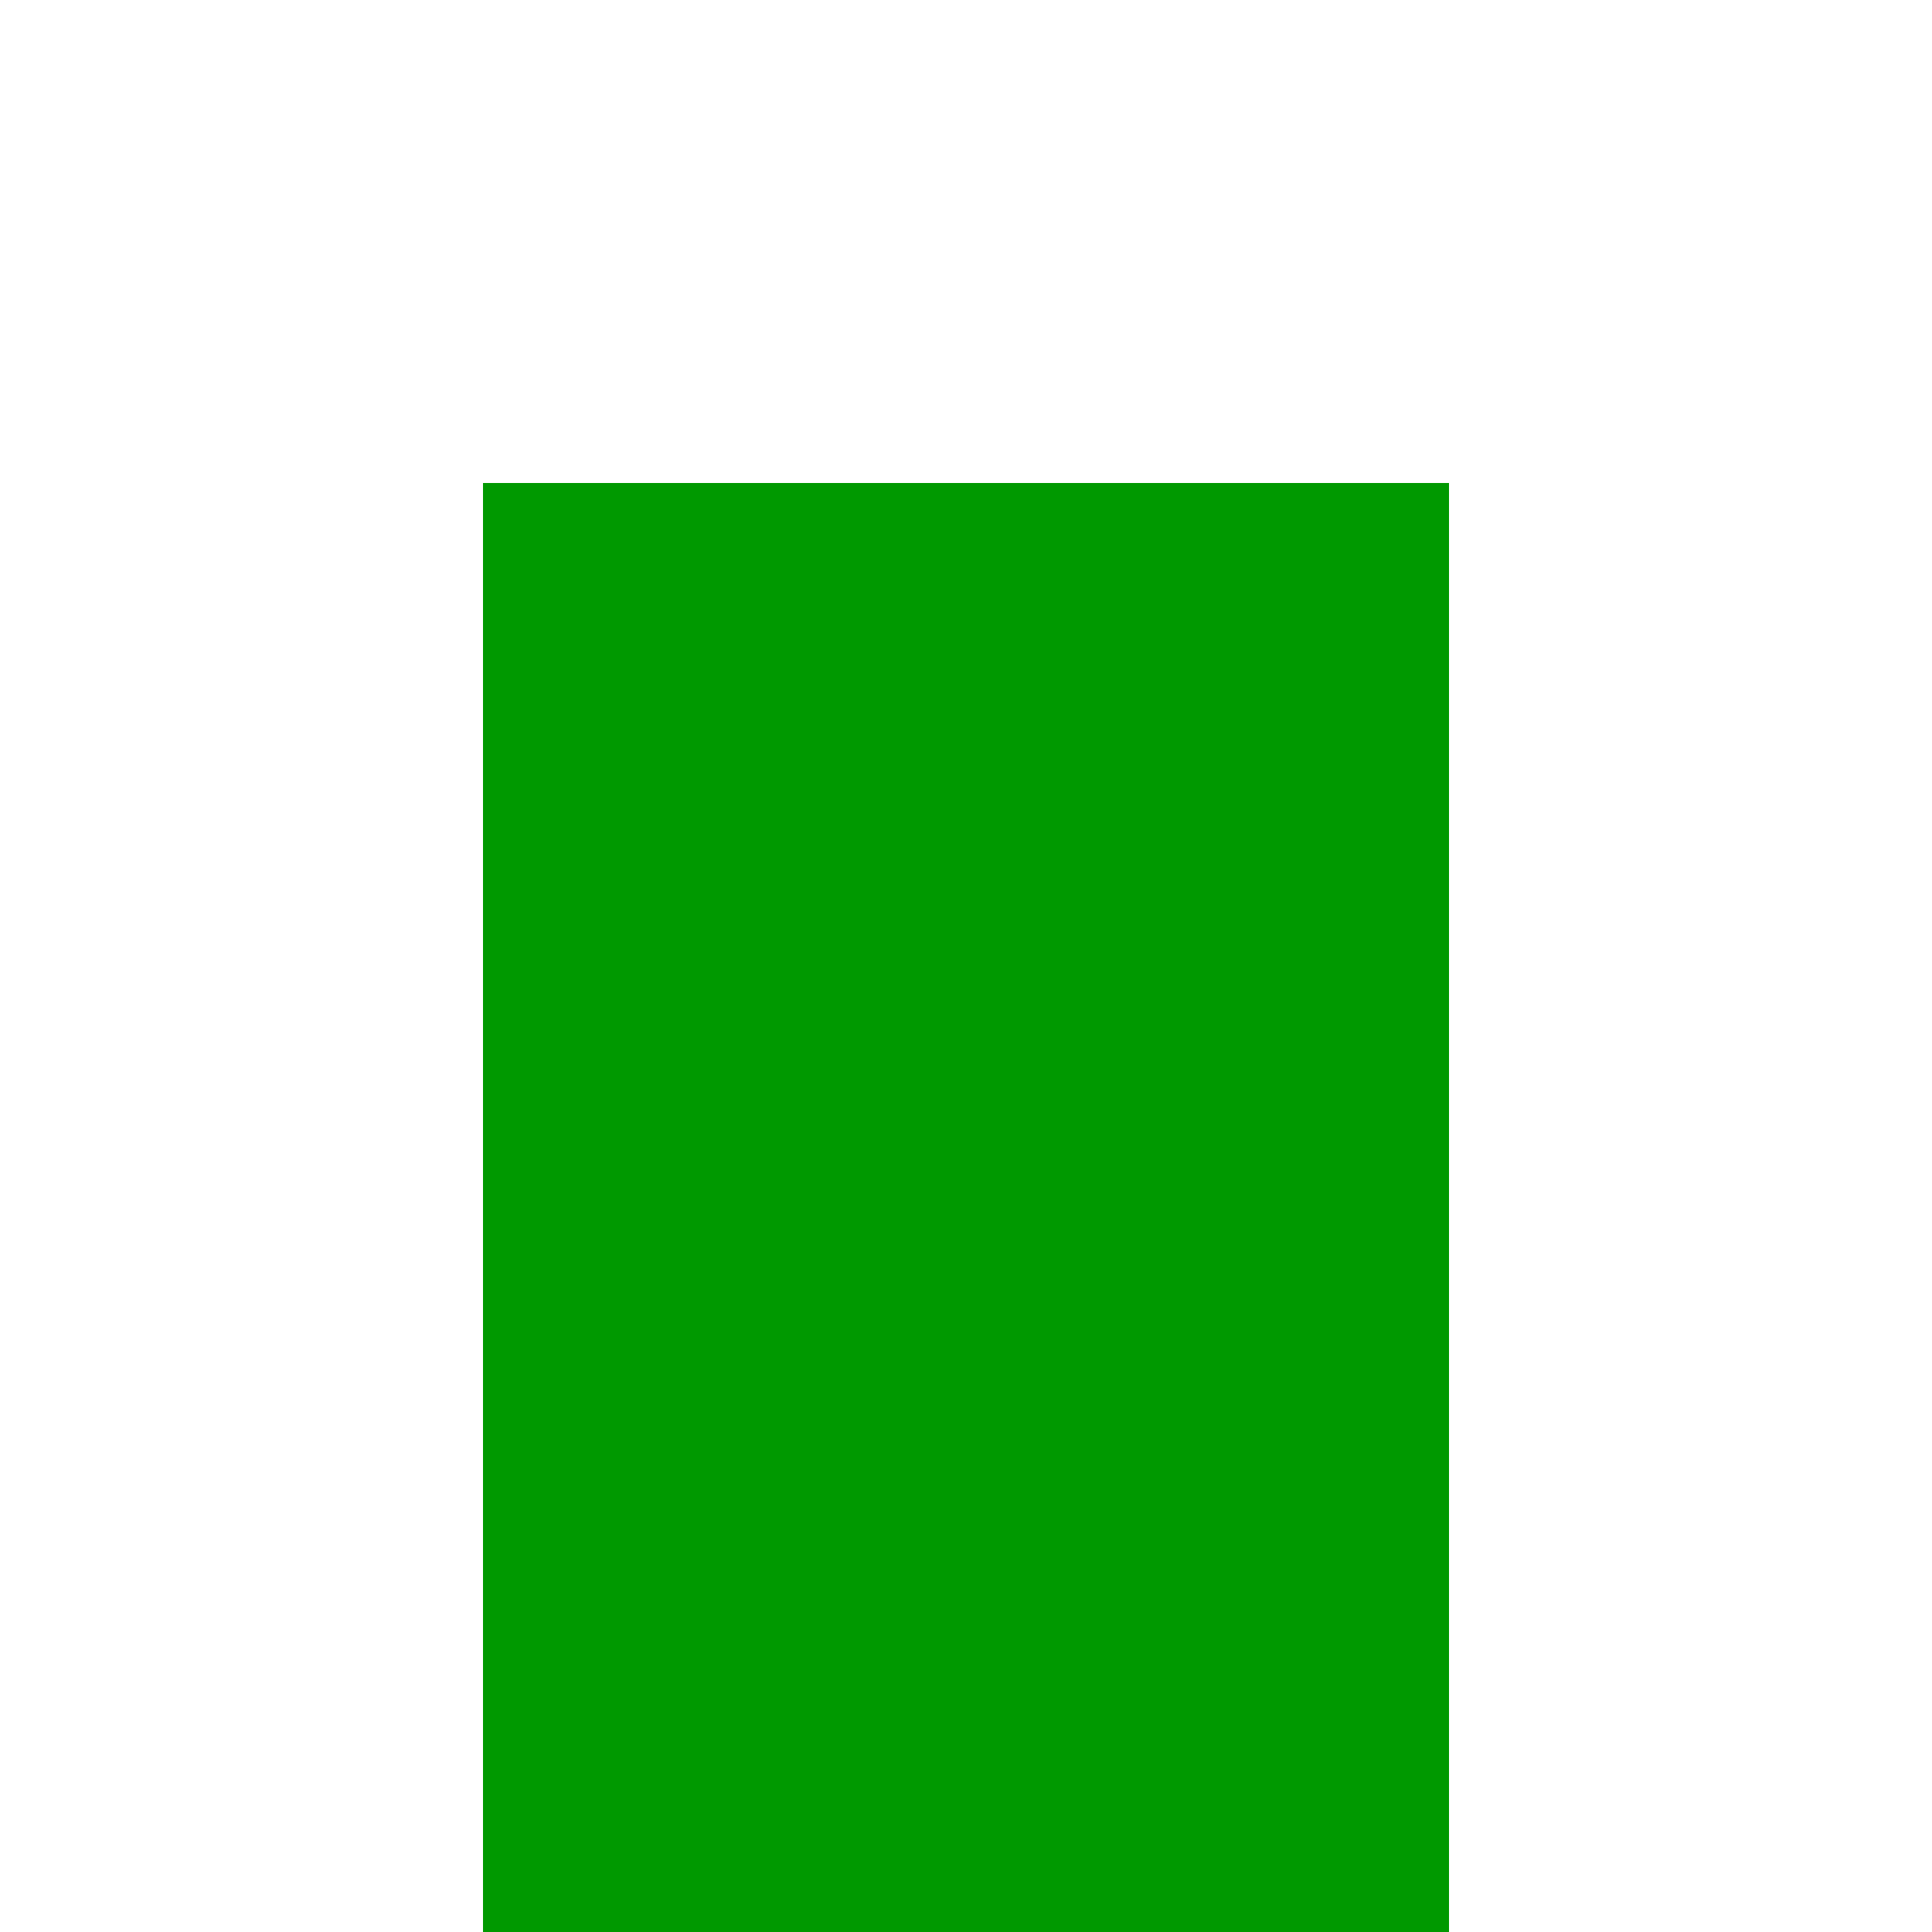
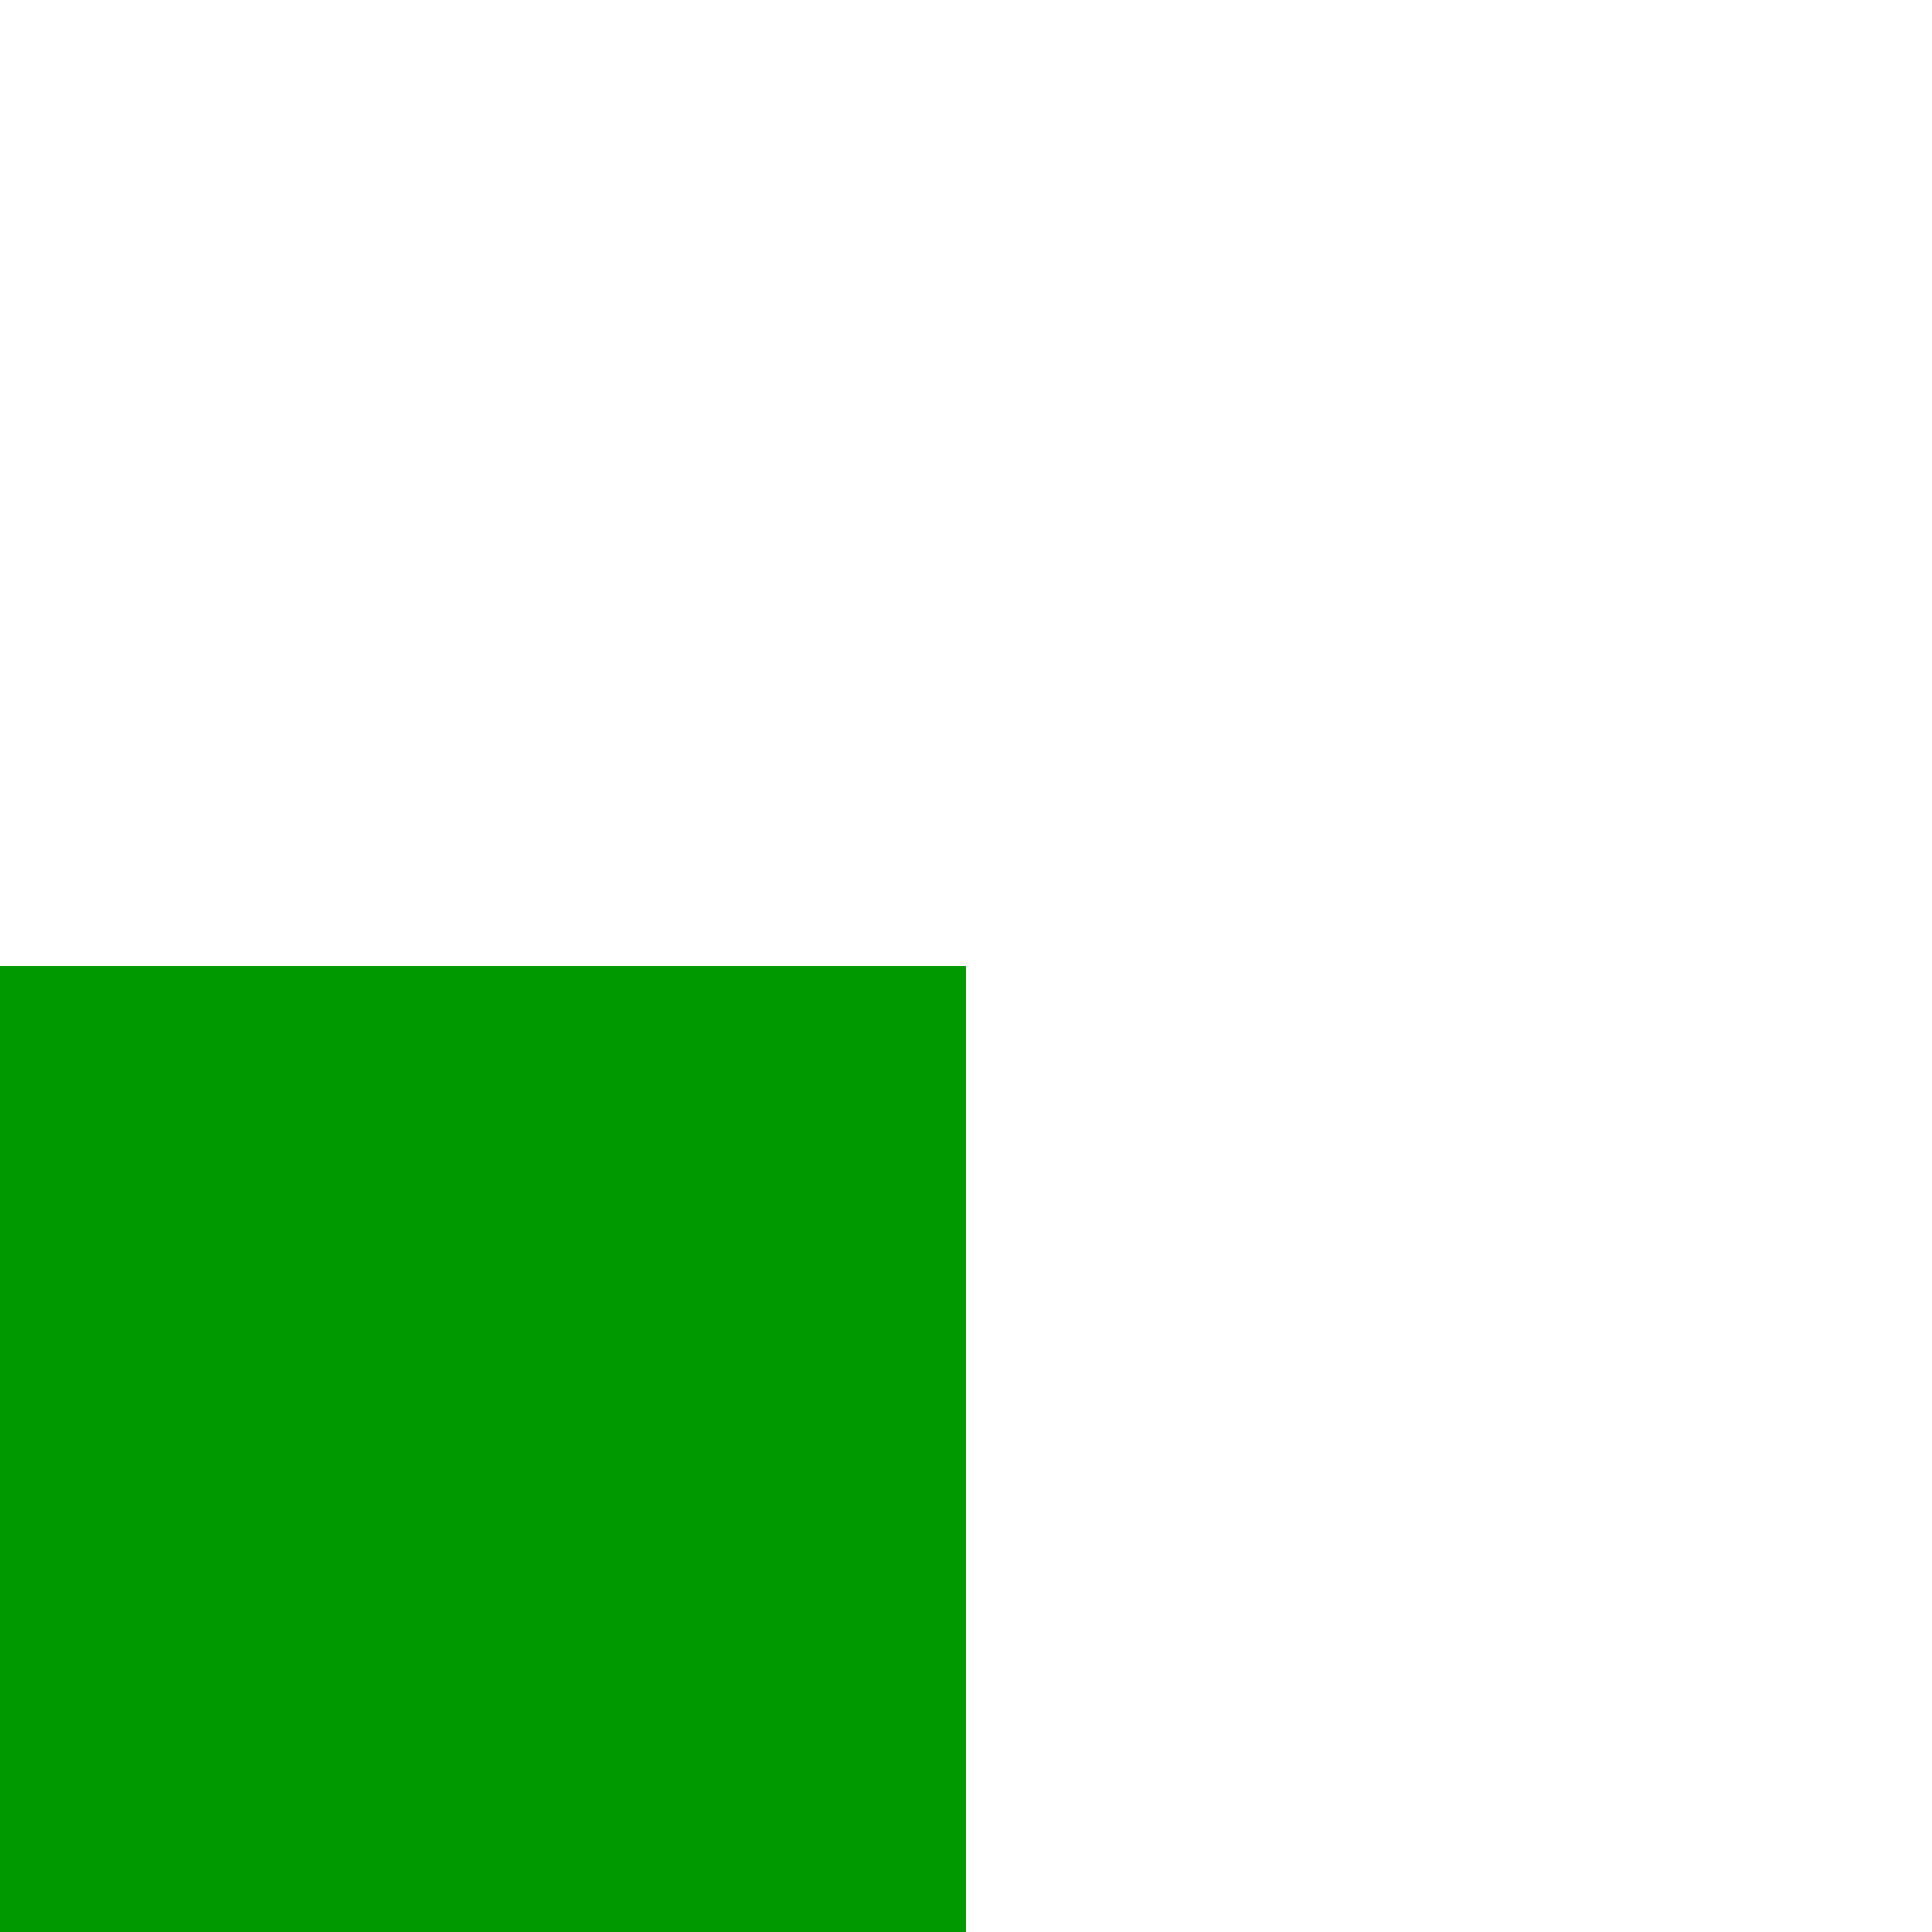
- <svg xmlns="http://www.w3.org/2000/svg" version="1.1" width="4px" height="4px" preserveAspectRatio="xMinYMid meet" viewBox="286 223  4 2">
-   <path d="M 280.4 276  L 288 283  L 295.6 276  L 280.4 276  Z " fill-rule="nonzero" fill="#009900" stroke="none" />
-   <path d="M 288 223  L 288 277  " stroke-width="2" stroke="#009900" fill="none" />
+ <svg xmlns="http://www.w3.org/2000/svg" version="1.1" width="4px" height="4px" preserveAspectRatio="xMinYMid meet" viewBox="294 635  4 2">
+   <path d="M 287.4 689  L 295 696  L 302.6 689  L 287.4 689  Z " fill-rule="nonzero" fill="#009900" stroke="none" />
+   <path d="M 295 636  L 295 690  " stroke-width="2" stroke="#009900" fill="none" />
</svg>
